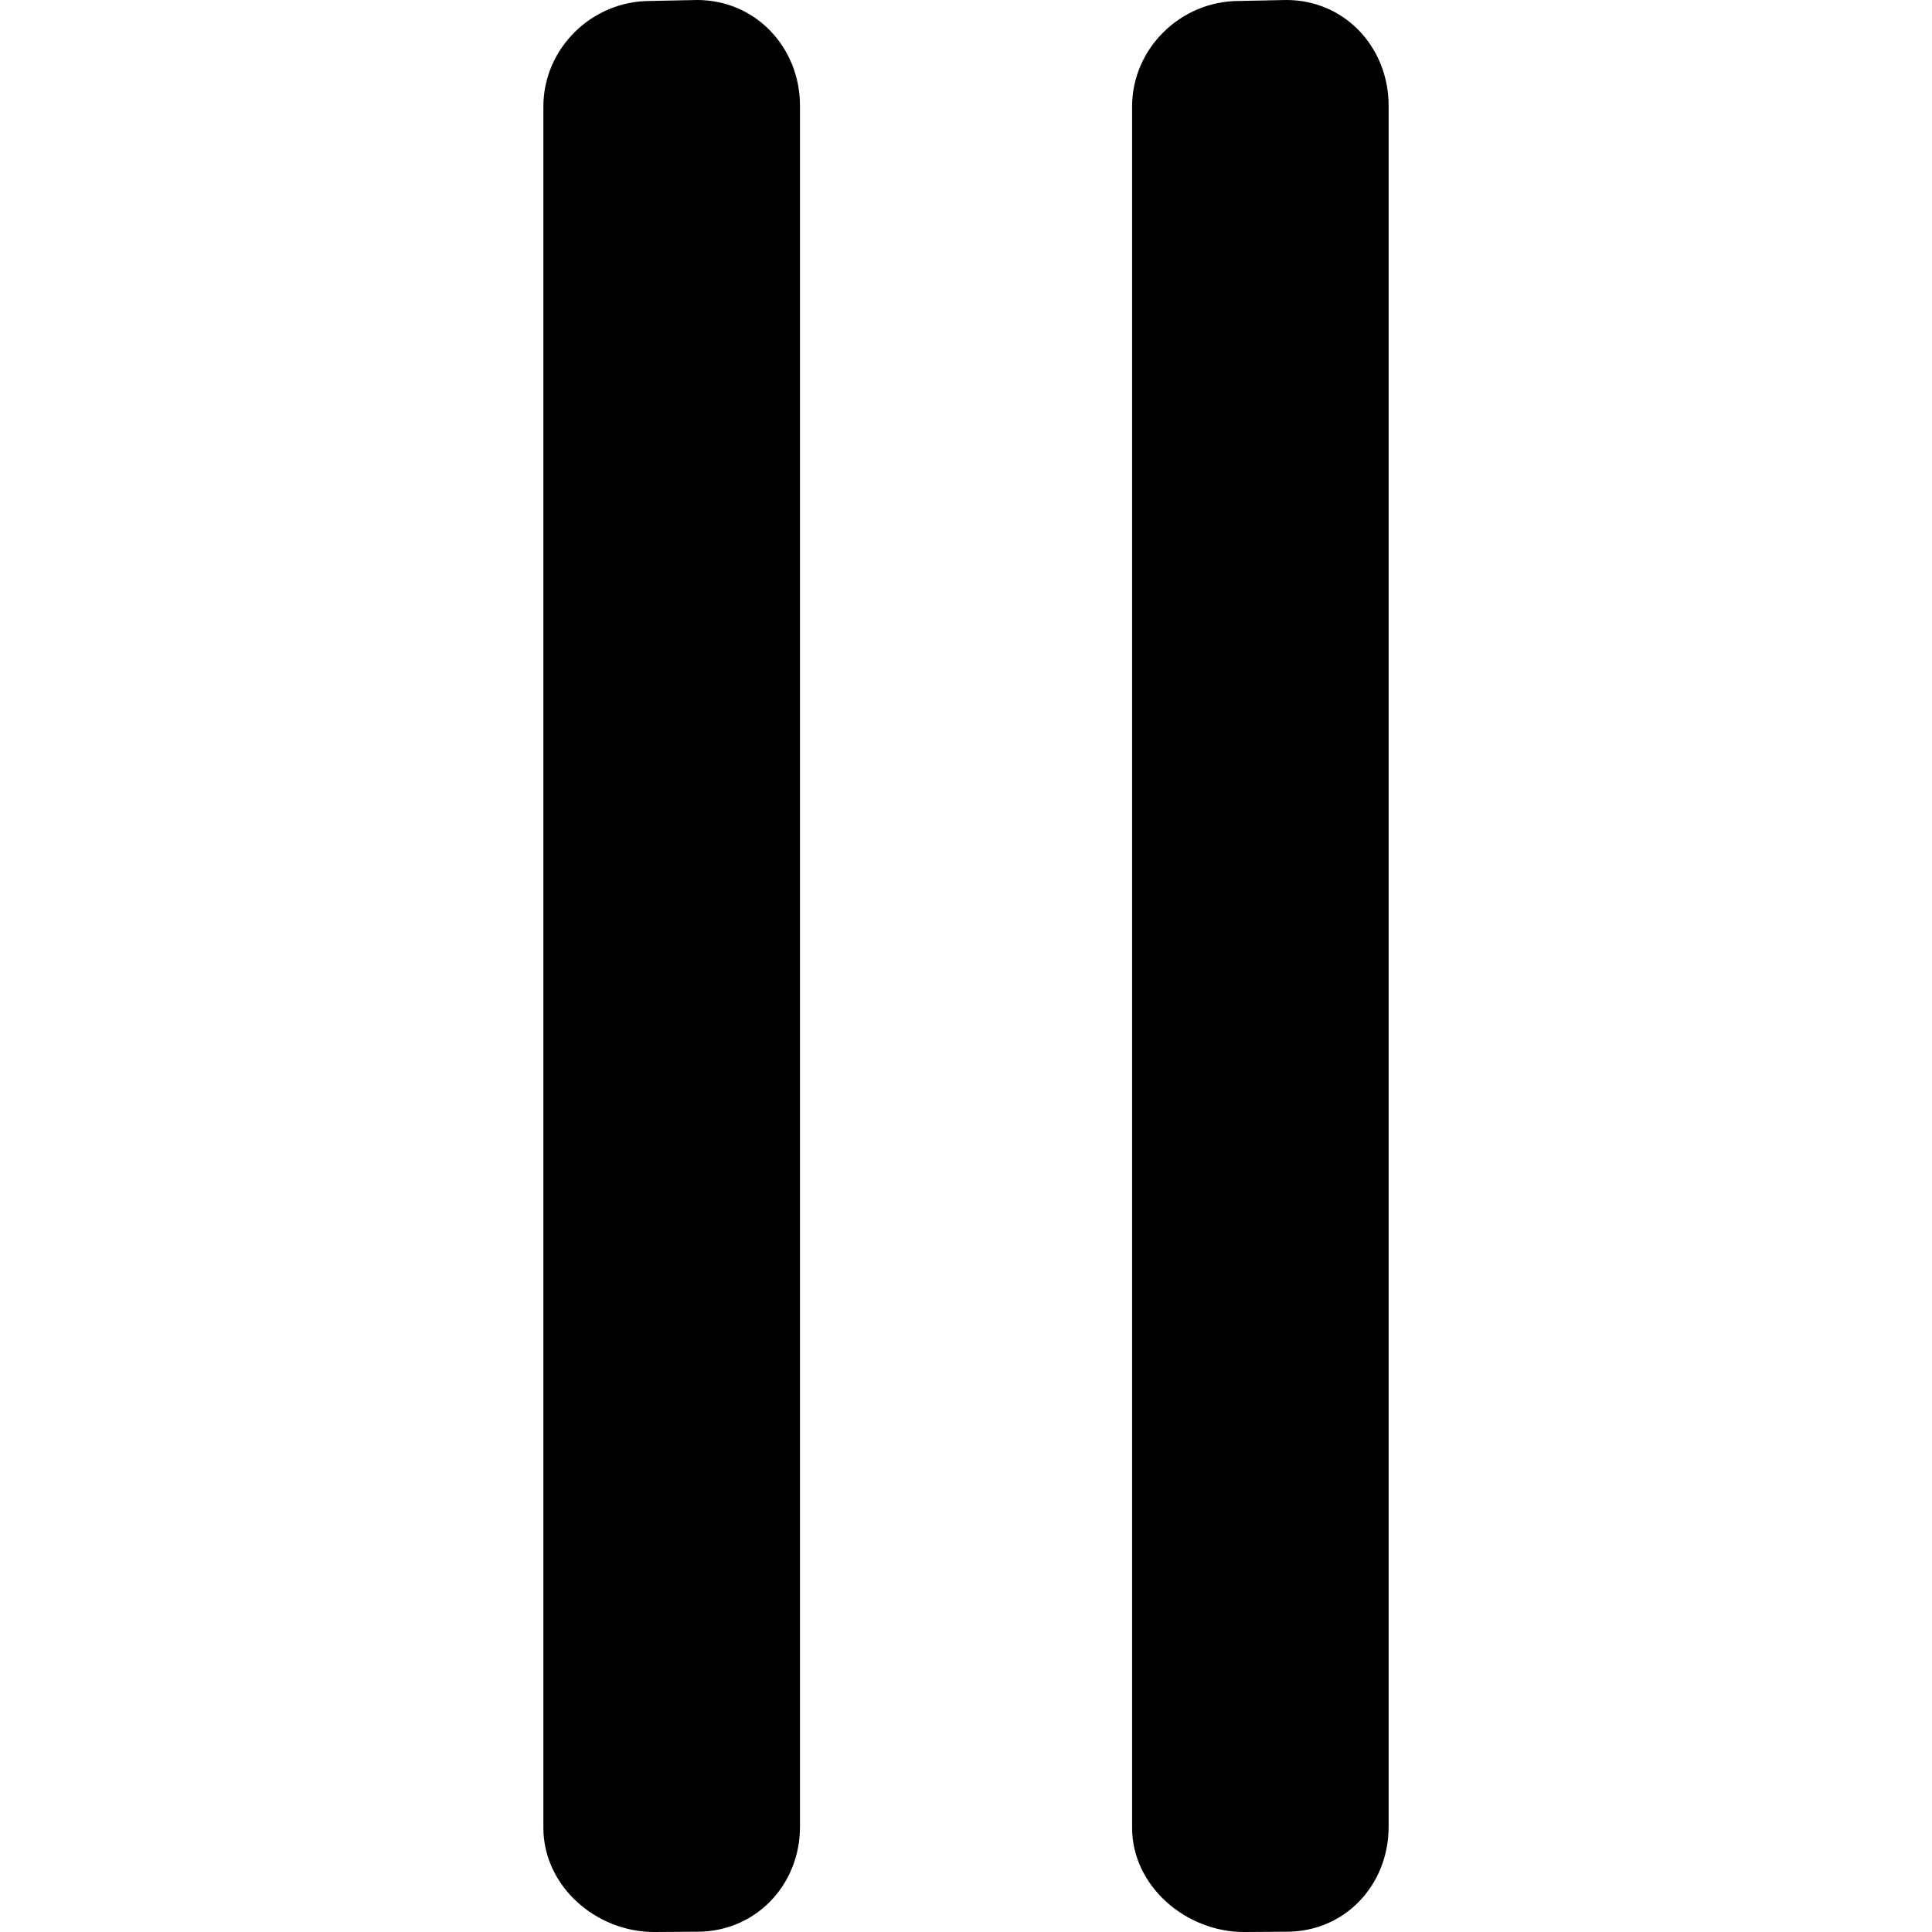
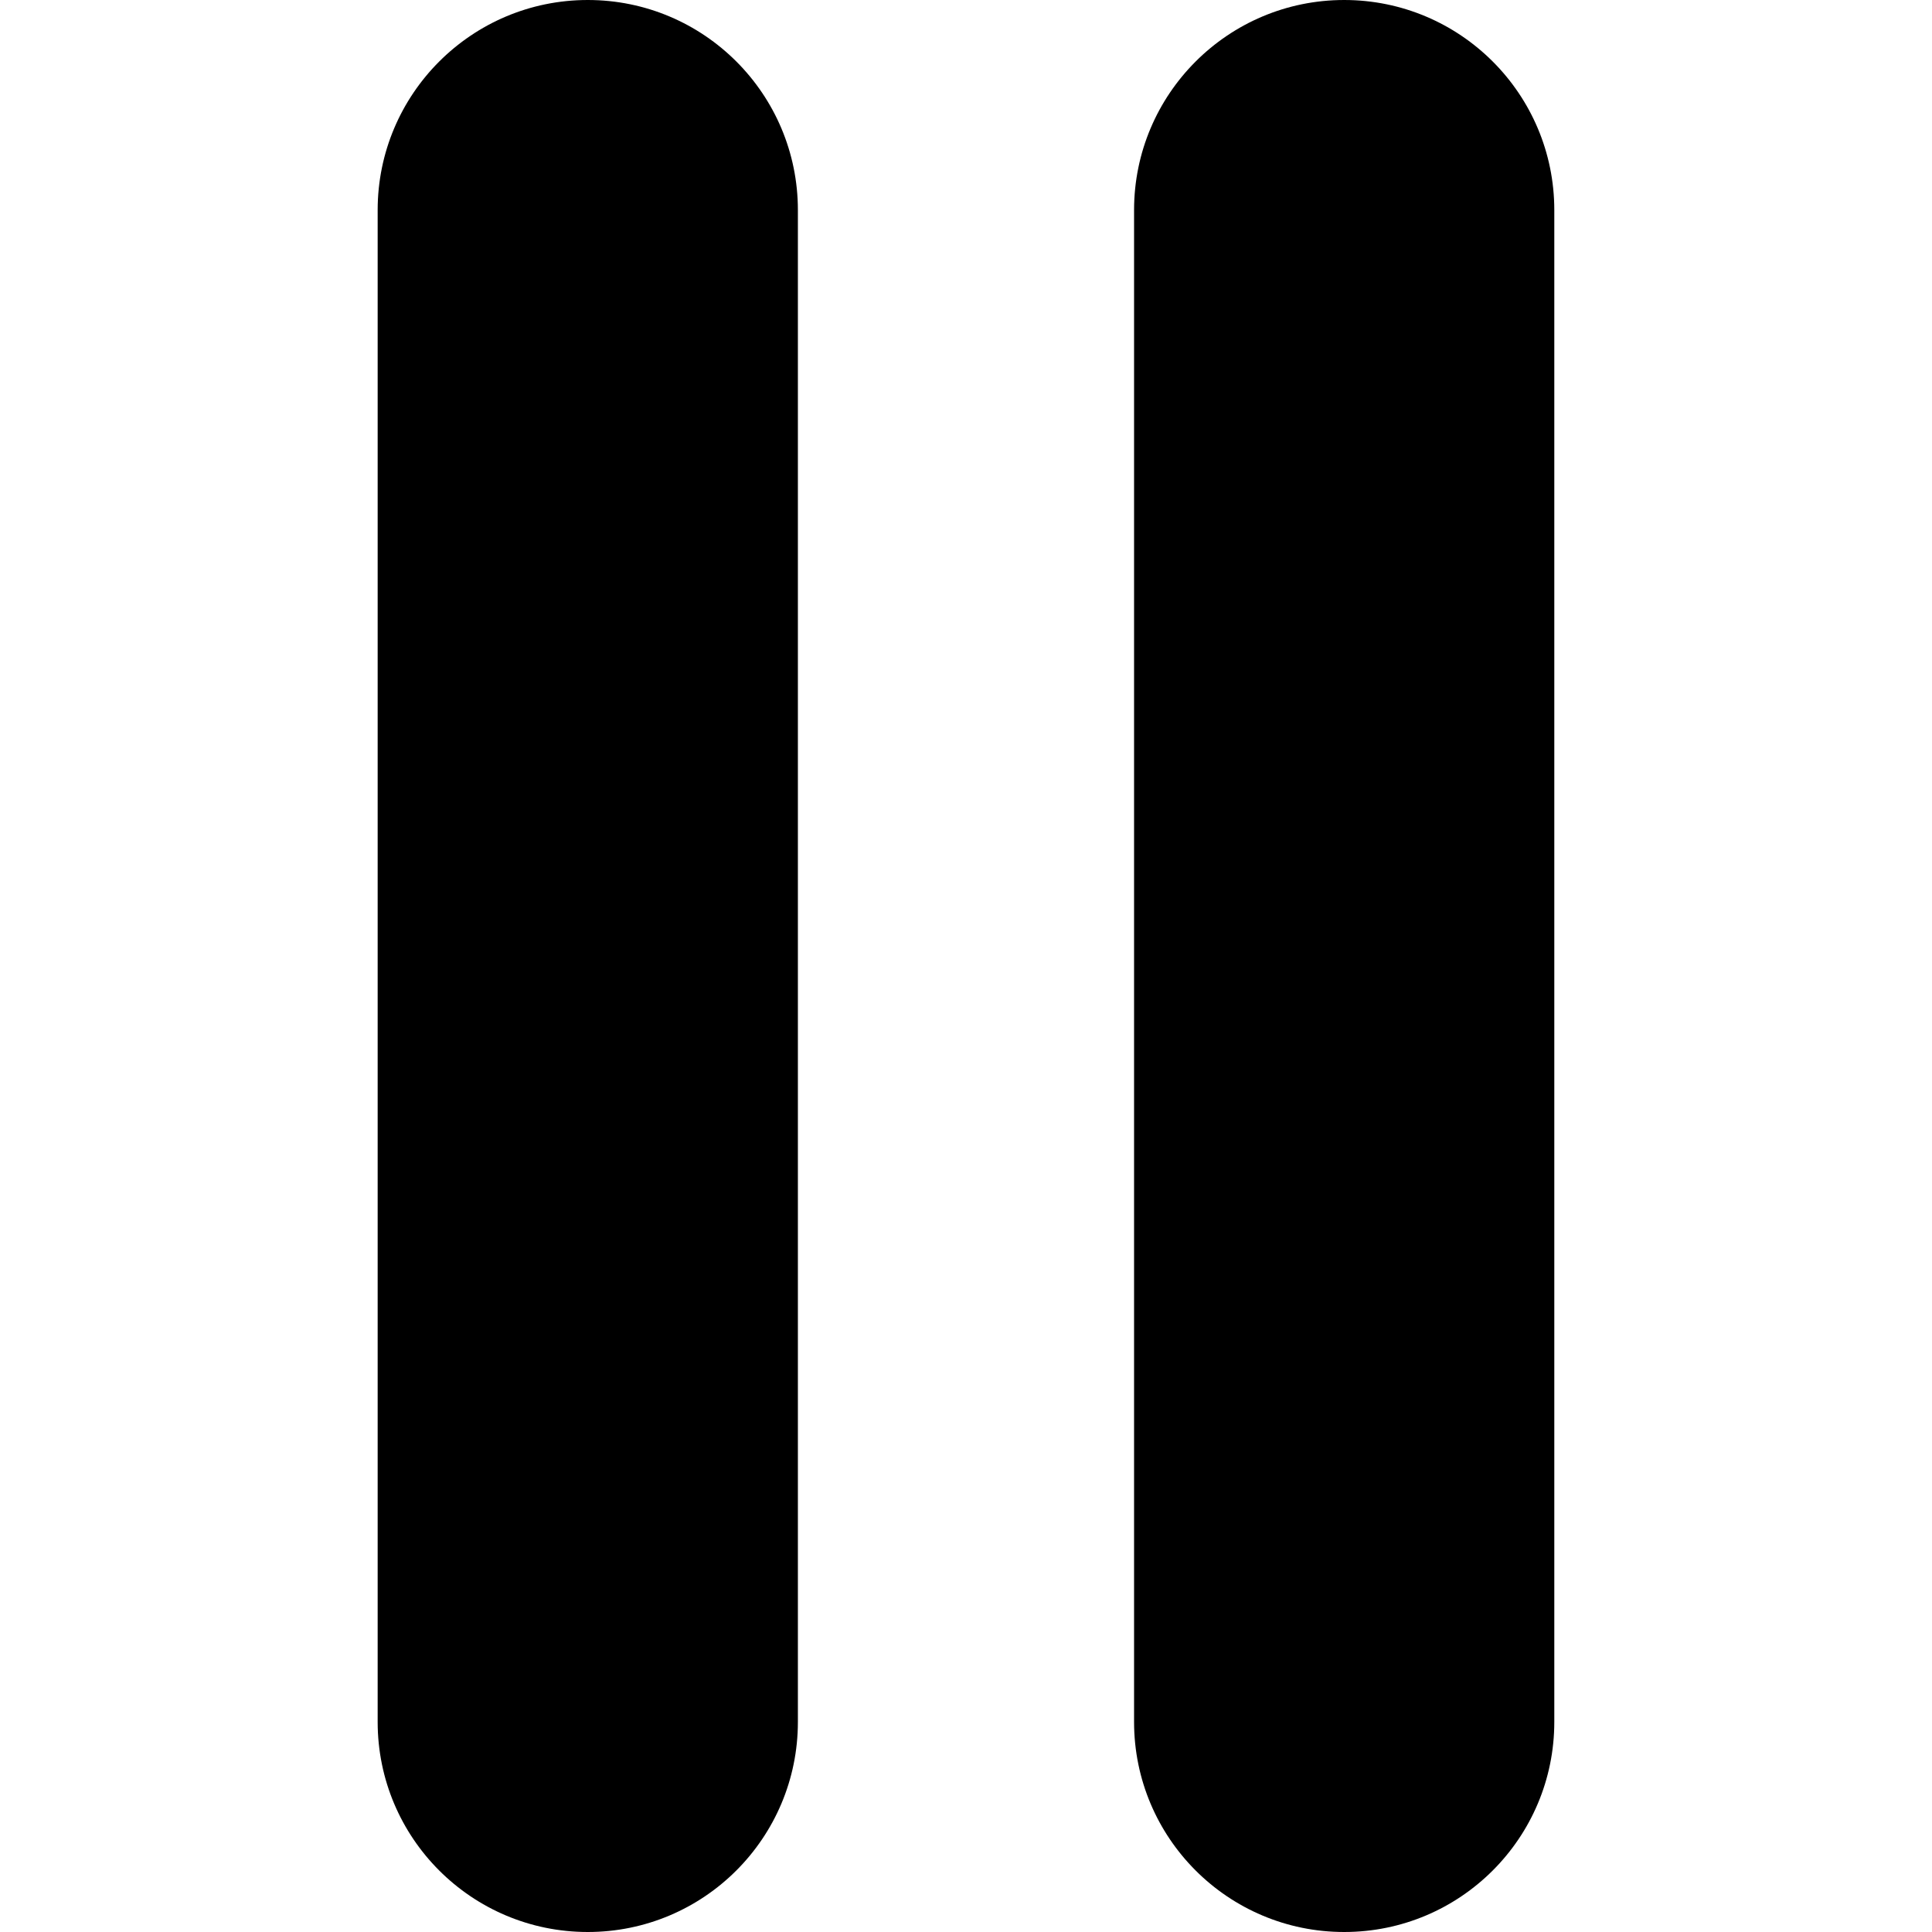
- <svg xmlns="http://www.w3.org/2000/svg" version="1.1" id="Layer_1" x="0px" y="0px" viewBox="0 0 493.528 493.528" style="enable-background:new 0 0 493.528 493.528;" xml:space="preserve">
+ <svg xmlns="http://www.w3.org/2000/svg" version="1.1" id="Capa_1" x="0px" y="0px" width="45.975px" height="45.975px" viewBox="0 0 45.975 45.975" style="enable-background:new 0 0 45.975 45.975;" xml:space="preserve">
  <g>
    <g>
-       <path d="M178.064,0L166.04,0.248c-14.876,0-27.236,12.112-27.236,26.992v439.664c0,14.876,13.396,26.624,28.272,26.624h0.084    l10.976-0.072c14.892,0,26.22-11.92,26.22-26.808V26.996C204.352,12.116,193.028,0,178.064,0z" />
-     </g>
-   </g>
-   <g>
-     <g>
-       <path d="M328.584,0l-12.092,0.248c-14.88,0-27.3,12.112-27.3,26.992v439.664c0,14.876,13.708,26.624,28.58,26.624h0.084    l10.816-0.072c14.88,0,26.052-11.92,26.052-26.808V26.996C354.72,12.116,343.548,0,328.584,0z" />
+       <path d="M13.987,0c-2.762,0-5,2.239-5,5v35.975c0,2.763,2.238,5,5,5s5-2.238,5-5V5C18.987,2.238,16.75,0,13.987,0z" />
+       <path d="M31.987,0c-2.762,0-5,2.239-5,5v35.975c0,2.762,2.238,5,5,5s5-2.238,5-5V5C36.987,2.239,34.749,0,31.987,0z" />
    </g>
  </g>
  <g>
</g>
  <g>
</g>
  <g>
</g>
  <g>
</g>
  <g>
</g>
  <g>
</g>
  <g>
</g>
  <g>
</g>
  <g>
</g>
  <g>
</g>
  <g>
</g>
  <g>
</g>
  <g>
</g>
  <g>
</g>
  <g>
</g>
</svg>
